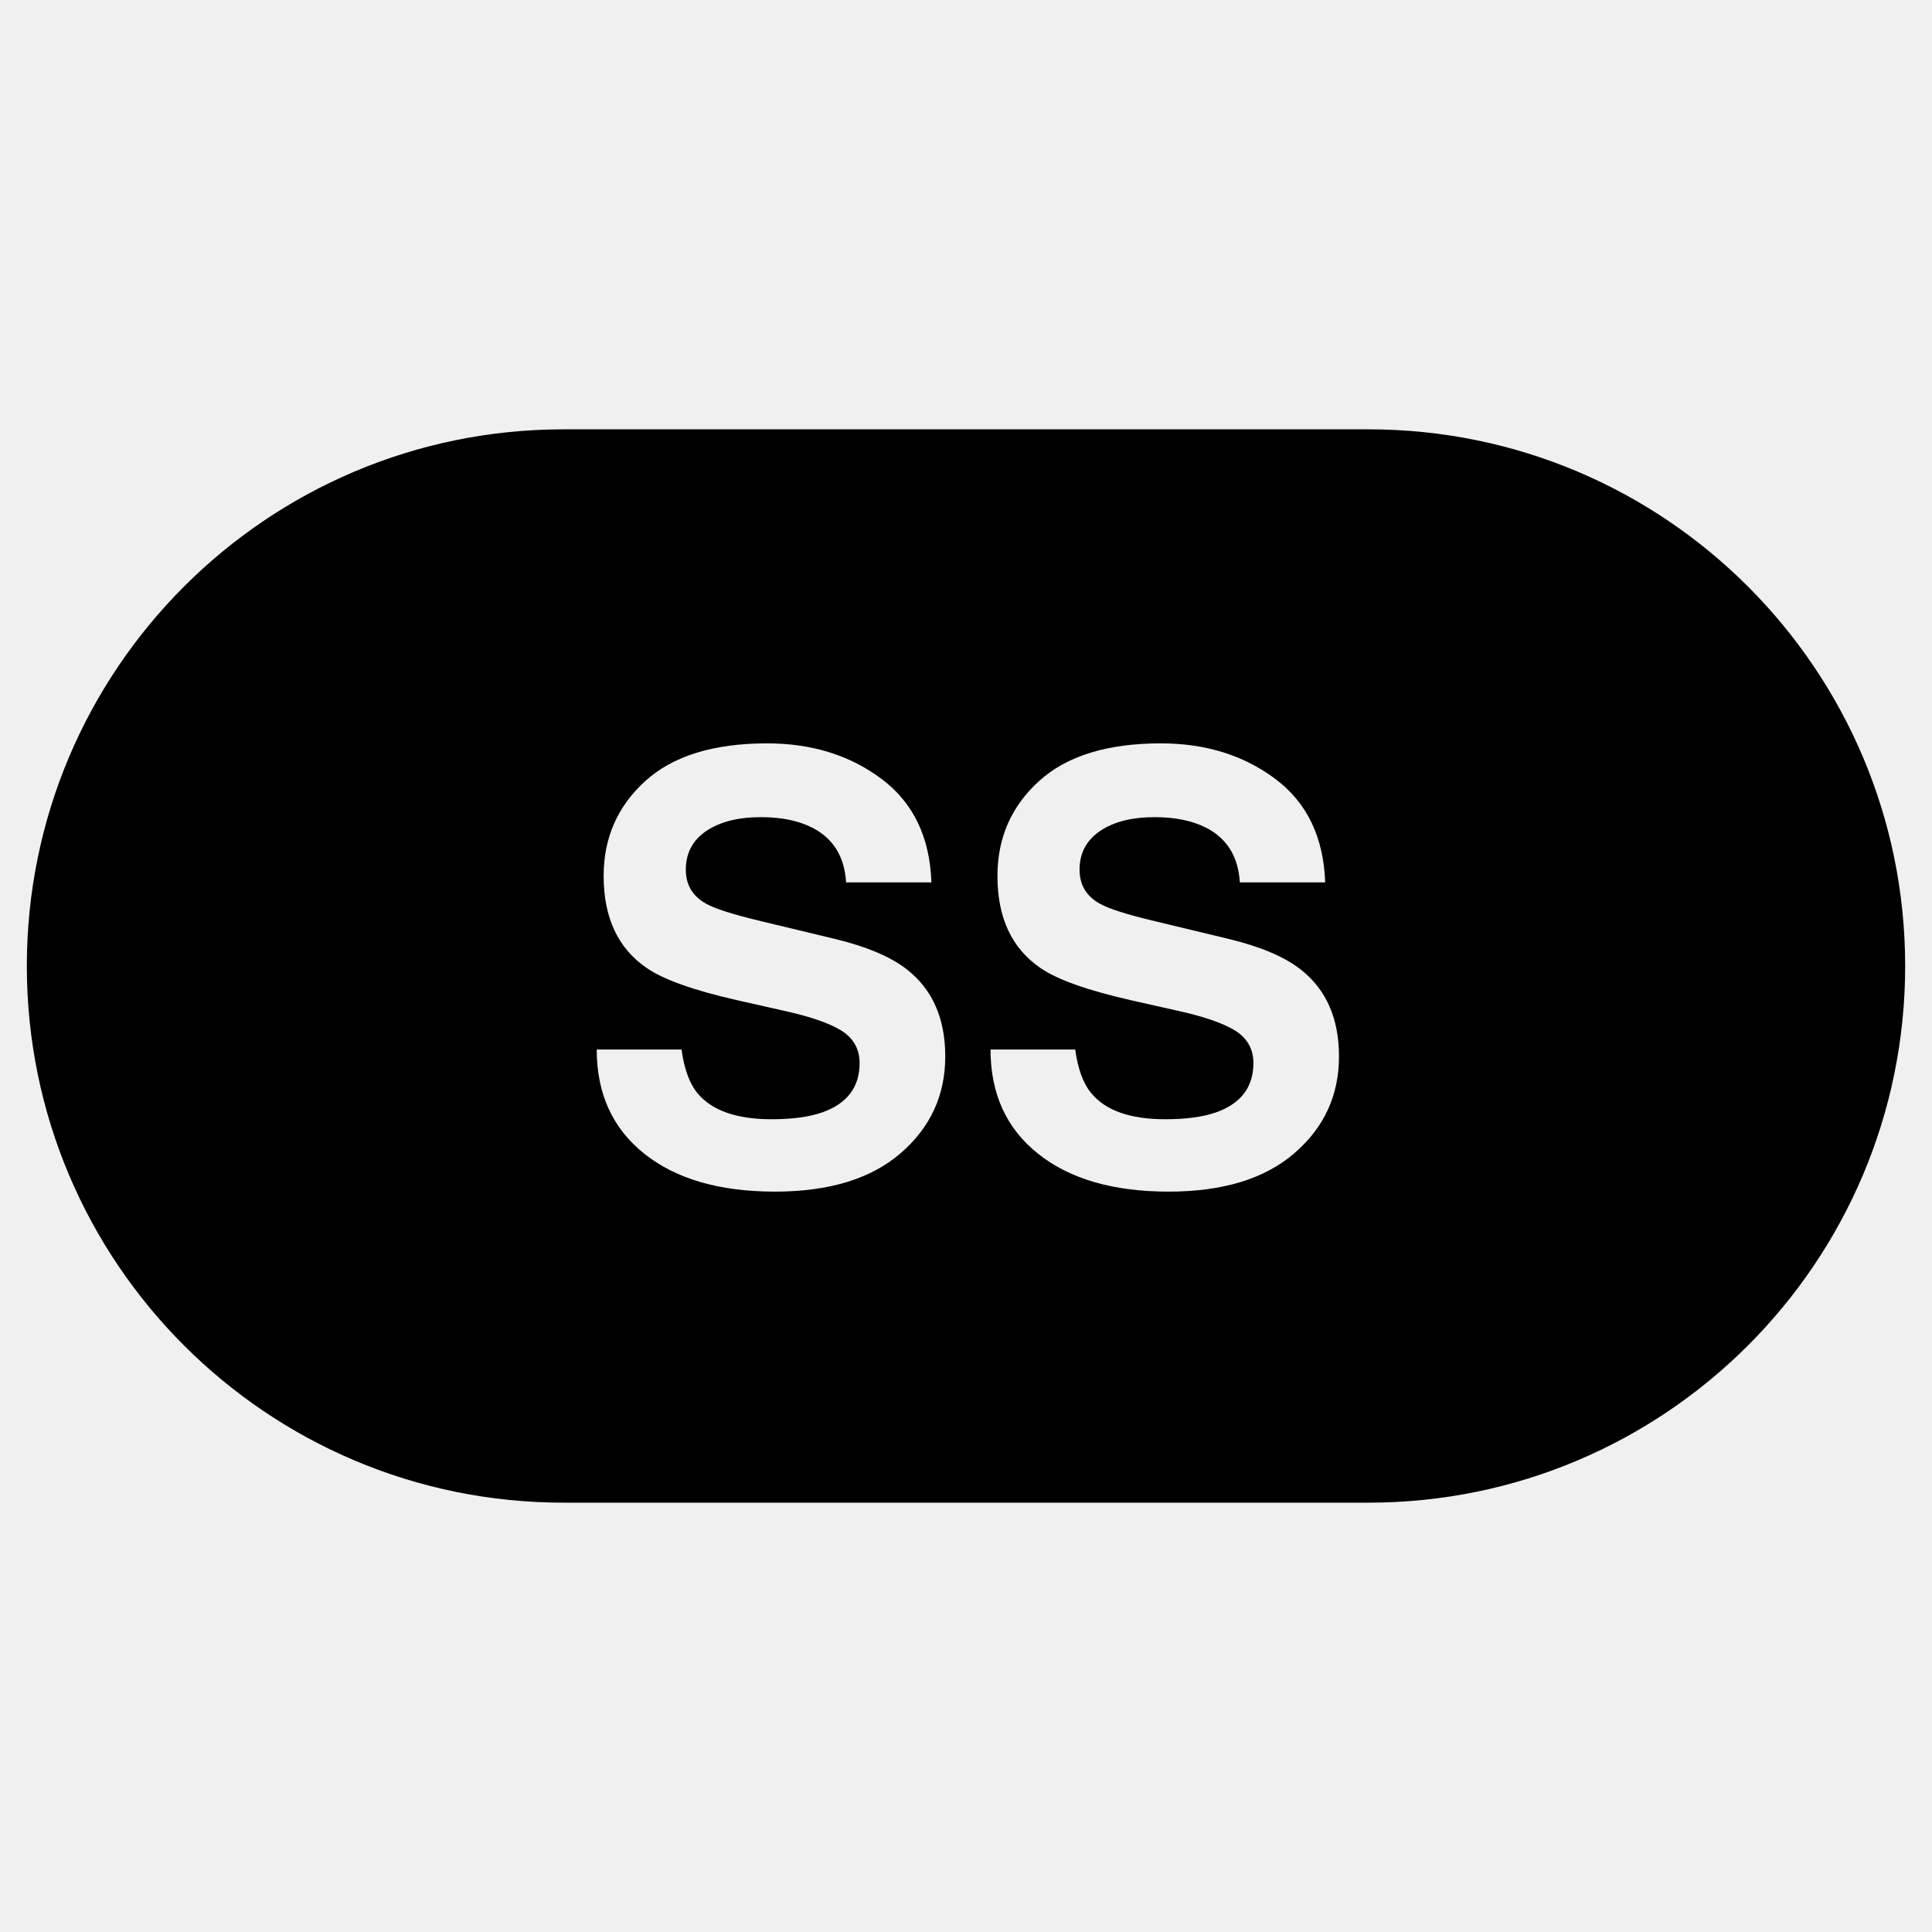
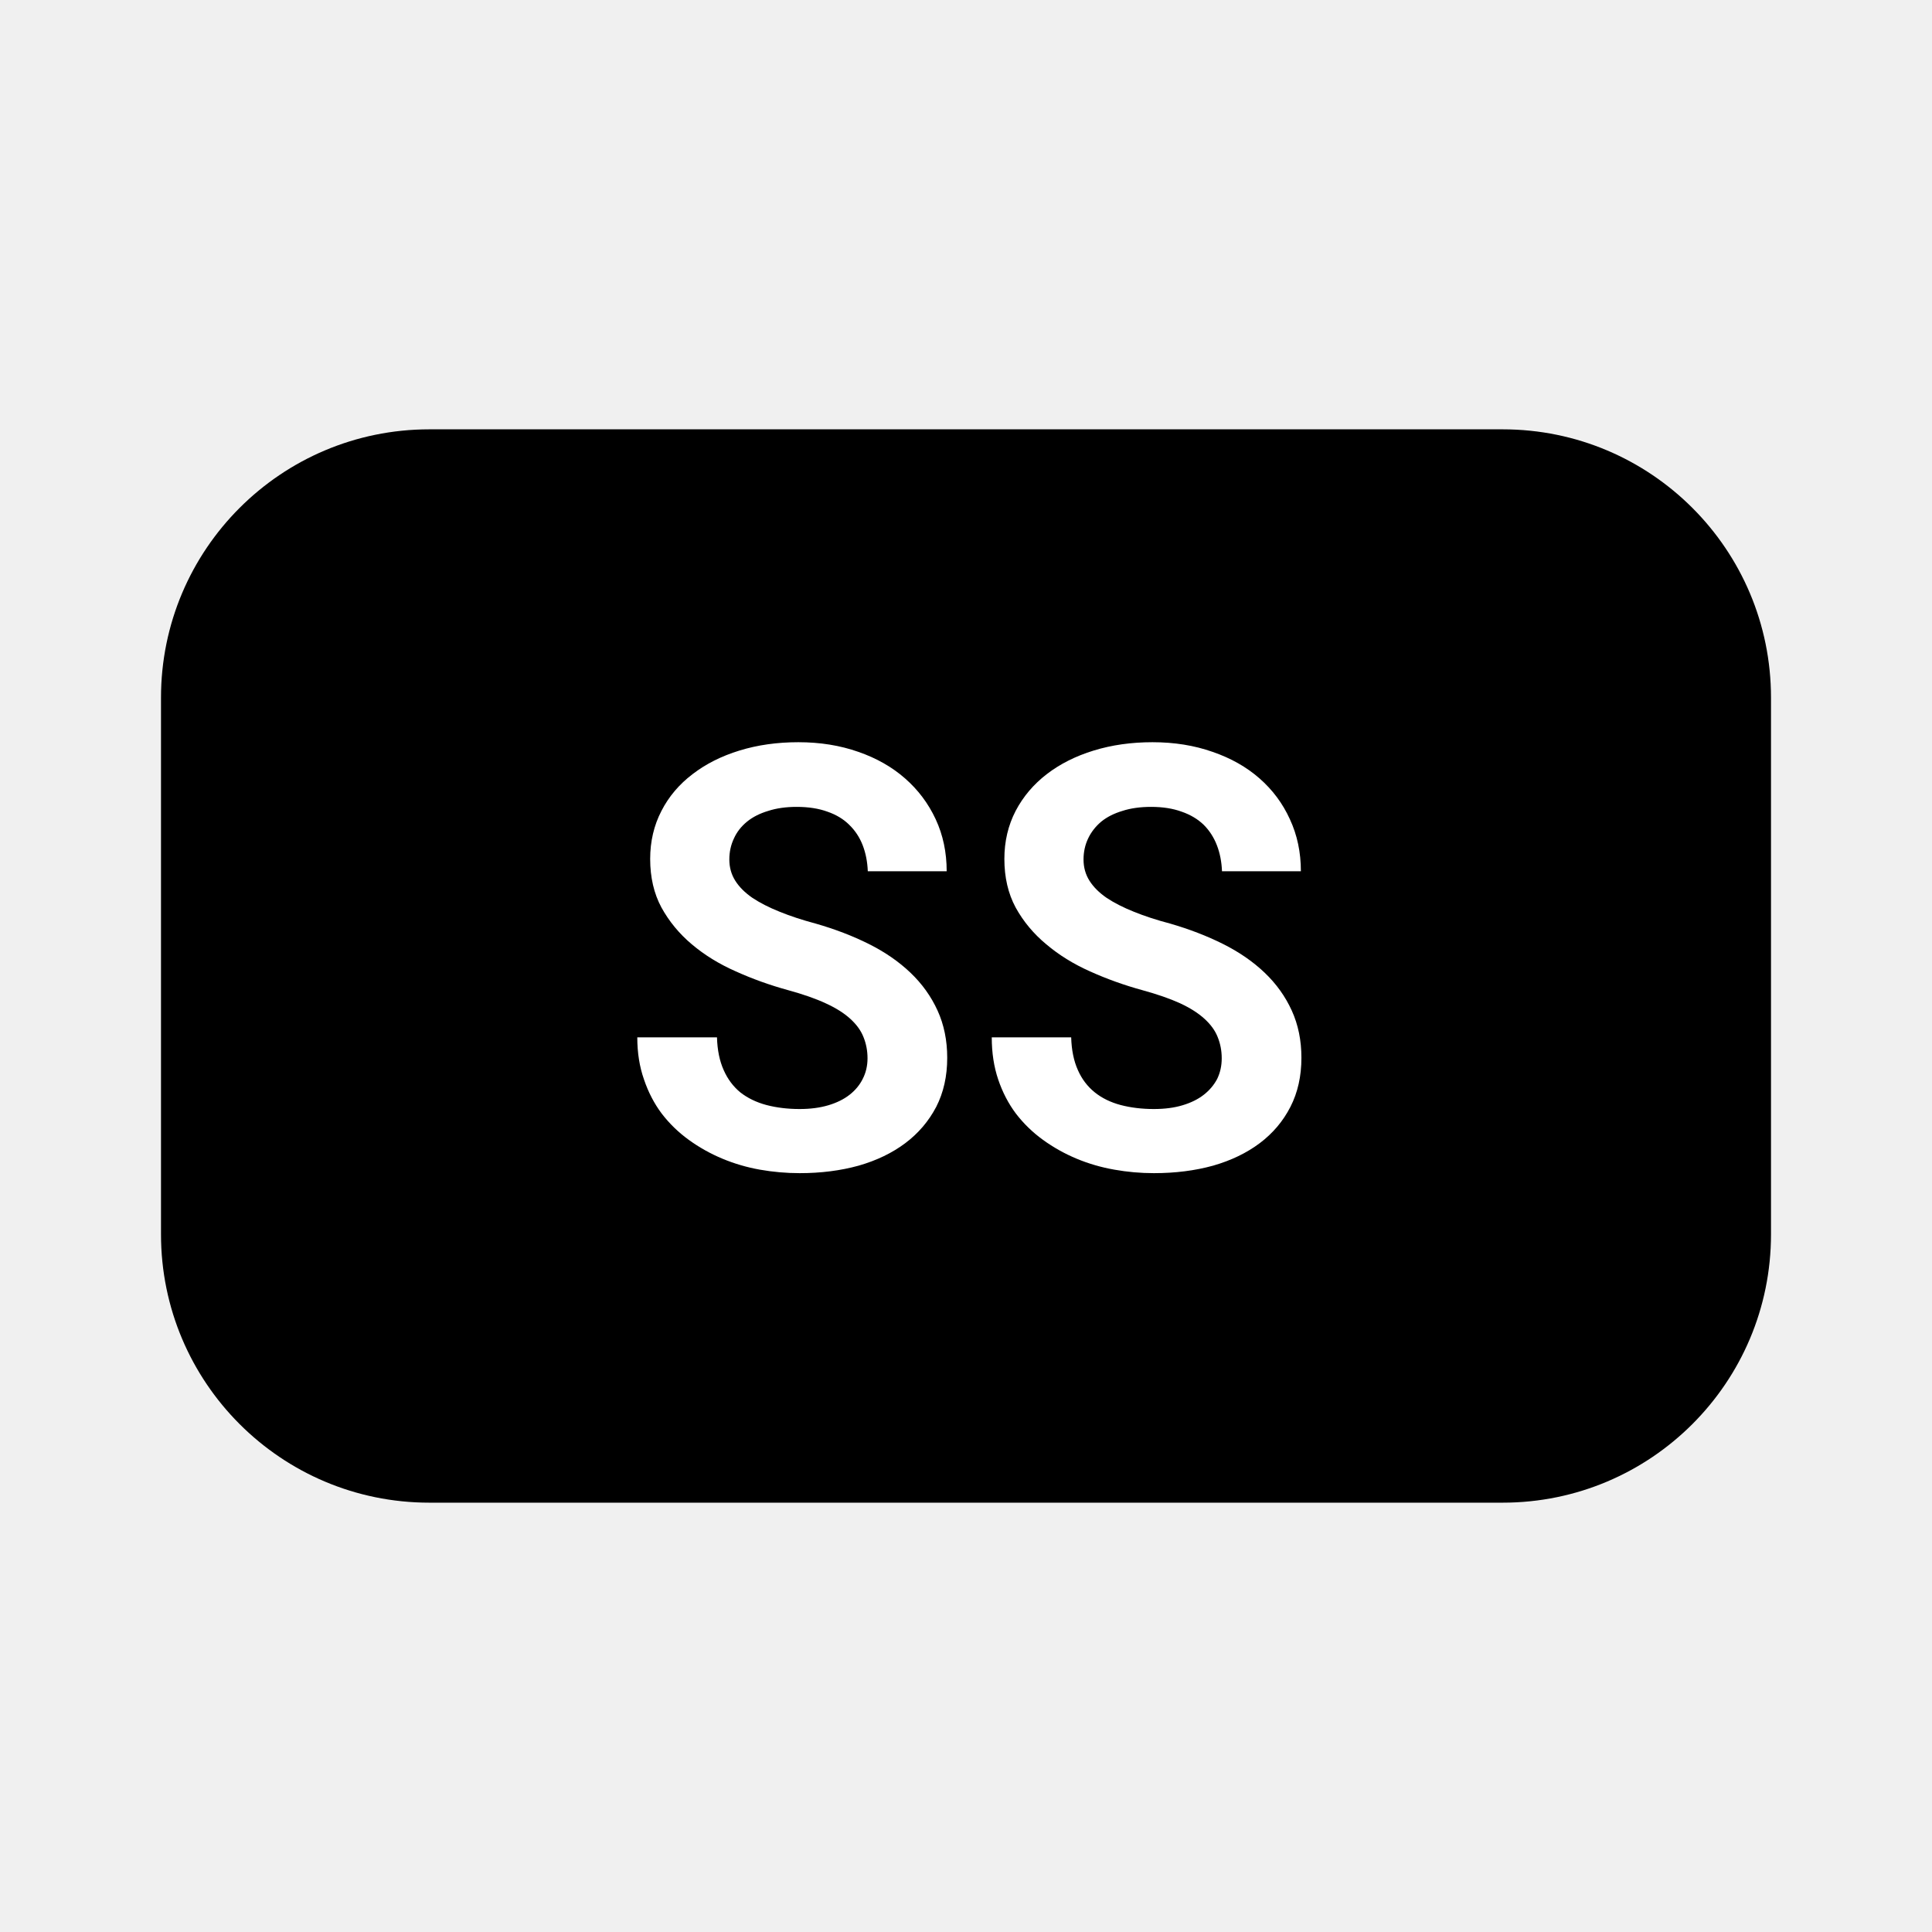
<svg xmlns="http://www.w3.org/2000/svg" width="72px" height="72px" viewBox="0 0 72 72" version="1.1">
-   <path fill="#000000" fill-opacity="1" stroke="none" d="M21 56 C9.954 56 1 47.046 1 36 1 24.955 9.954 16 21 16 L51 16 C62.045 16 71 24.955 71 36 71 47.046 62.045 56 51 56 L21 56 Z M28.879 44.408 C30.898 44.408 32.46 43.931 33.566 42.975 34.673 42.019 35.227 40.818 35.227 39.371 35.227 37.96 34.754 36.882 33.809 36.137 33.2 35.657 32.297 35.275 31.102 34.988 L28.373 34.332 C27.32 34.082 26.633 33.862 26.311 33.676 25.809 33.397 25.559 32.976 25.559 32.41 25.559 31.794 25.812 31.313 26.32 30.969 26.829 30.625 27.511 30.453 28.363 30.453 29.129 30.453 29.769 30.587 30.285 30.852 31.058 31.253 31.474 31.931 31.531 32.883 L34.711 32.883 C34.654 31.2 34.035 29.916 32.857 29.031 31.679 28.147 30.256 27.703 28.588 27.703 26.59 27.703 25.074 28.173 24.043 29.111 23.012 30.05 22.496 31.227 22.496 32.645 22.496 34.199 23.031 35.342 24.098 36.072 24.728 36.509 25.866 36.913 27.514 37.285 L29.189 37.662 C30.17 37.877 30.889 38.123 31.348 38.402 31.806 38.689 32.035 39.095 32.035 39.617 32.035 40.512 31.574 41.124 30.65 41.453 30.163 41.625 29.53 41.711 28.75 41.711 27.447 41.711 26.525 41.386 25.988 40.734 25.695 40.376 25.499 39.837 25.398 39.113 L22.238 39.113 C22.238 40.76 22.83 42.055 24.012 42.996 25.193 43.938 26.816 44.408 28.879 44.408 Z M43.551 44.408 C45.57 44.408 47.134 43.931 48.24 42.975 49.347 42.019 49.9 40.818 49.9 39.371 49.9 37.96 49.428 36.882 48.482 36.137 47.874 35.657 46.971 35.275 45.775 34.988 L43.047 34.332 C41.994 34.082 41.307 33.862 40.984 33.676 40.483 33.397 40.232 32.976 40.232 32.41 40.232 31.794 40.488 31.313 40.996 30.969 41.504 30.625 42.183 30.453 43.035 30.453 43.801 30.453 44.443 30.587 44.959 30.852 45.732 31.253 46.148 31.931 46.205 32.883 L49.385 32.883 C49.327 31.2 48.709 29.916 47.531 29.031 46.353 28.147 44.93 27.703 43.262 27.703 41.264 27.703 39.75 28.173 38.719 29.111 37.687 30.05 37.172 31.227 37.172 32.645 37.172 34.199 37.704 35.342 38.771 36.072 39.401 36.509 40.54 36.913 42.188 37.285 L43.863 37.662 C44.844 37.877 45.565 38.123 46.023 38.402 46.482 38.689 46.711 39.095 46.711 39.617 46.711 40.512 46.248 41.124 45.324 41.453 44.837 41.625 44.202 41.711 43.422 41.711 42.118 41.711 41.199 41.386 40.662 40.734 40.368 40.376 40.17 39.837 40.07 39.113 L36.914 39.113 C36.914 40.76 37.504 42.055 38.686 42.996 39.867 43.938 41.488 44.408 43.551 44.408 Z" />
+   <rect x="6" y="16" width="60" height="40" fill="#000" rx="10" />
+   <path fill="#fff" d="M32.33 39.44L32.33 39.44Q32.33 39.02 32.18 38.65Q32.04 38.29 31.69 37.97Q31.34 37.65 30.77 37.39Q30.21 37.13 29.37 36.90L29.37 36.90Q28.35 36.62 27.42 36.20Q26.49 35.79 25.78 35.19Q25.08 34.60 24.65 33.82Q24.23 33.04 24.23 32.01L24.23 32.01Q24.23 31.03 24.65 30.22Q25.06 29.42 25.81 28.85Q26.55 28.28 27.56 27.97Q28.57 27.66 29.75 27.66L29.75 27.66Q30.97 27.66 31.99 28.02Q33.00 28.37 33.73 29.01Q34.46 29.65 34.87 30.53Q35.28 31.41 35.28 32.47L35.28 32.47L32.34 32.47Q32.32 31.94 32.15 31.50Q31.98 31.06 31.65 30.74Q31.33 30.42 30.84 30.25Q30.35 30.07 29.69 30.07L29.69 30.07Q29.09 30.07 28.63 30.22Q28.16 30.36 27.84 30.62Q27.51 30.89 27.35 31.25Q27.18 31.61 27.18 32.03L27.18 32.03Q27.18 32.47 27.40 32.82Q27.62 33.17 28.04 33.46Q28.46 33.74 29.06 33.98Q29.65 34.22 30.40 34.42L30.40 34.42Q31.48 34.73 32.38 35.18Q33.28 35.63 33.93 36.25Q34.58 36.87 34.94 37.66Q35.30 38.45 35.30 39.42L35.30 39.42Q35.30 40.45 34.89 41.25Q34.47 42.05 33.74 42.60Q33.01 43.15 32.00 43.44Q30.99 43.72 29.80 43.72L29.80 43.72Q29.06 43.72 28.32 43.59Q27.59 43.46 26.92 43.18Q26.25 42.90 25.67 42.48Q25.09 42.06 24.66 41.50Q24.24 40.94 24.00 40.23Q23.75 39.52 23.75 38.66L23.75 38.66L26.72 38.66Q26.74 39.37 26.97 39.88Q27.19 40.38 27.59 40.71Q28.00 41.03 28.56 41.18Q29.13 41.33 29.80 41.33L29.80 41.33Q30.40 41.33 30.87 41.19Q31.34 41.05 31.66 40.80Q31.98 40.55 32.15 40.21Q32.33 39.86 32.33 39.44ZM45.53 39.44L45.53 39.44Q45.53 39.02 45.38 38.65Q45.24 38.29 44.89 37.97Q44.54 37.65 43.98 37.39Q43.41 37.13 42.57 36.90L42.57 36.90Q41.55 36.62 40.62 36.20Q39.70 35.79 38.99 35.19Q38.28 34.60 37.85 33.82Q37.43 33.04 37.43 32.01L37.43 32.01Q37.43 31.03 37.85 30.22Q38.27 29.42 39.01 28.85Q39.75 28.28 40.76 27.97Q41.77 27.66 42.95 27.66L42.95 27.66Q44.17 27.66 45.19 28.02Q46.21 28.37 46.94 29.01Q47.67 29.65 48.07 30.53Q48.48 31.41 48.48 32.47L48.48 32.47L45.54 32.47Q45.52 31.94 45.35 31.50Q45.18 31.06 44.86 30.74Q44.53 30.42 44.04 30.25Q43.55 30.07 42.90 30.07L42.90 30.07Q42.29 30.07 41.83 30.22Q41.36 30.36 41.04 30.62Q40.72 30.89 40.55 31.25Q40.38 31.61 40.38 32.03L40.38 32.03Q40.38 32.47 40.60 32.82Q40.82 33.17 41.24 33.46Q41.66 33.74 42.26 33.98Q42.85 34.22 43.61 34.42L43.61 34.42Q44.68 34.73 45.58 35.18Q46.48 35.63 47.13 36.25Q47.78 36.87 48.14 37.66Q48.50 38.45 48.50 39.42L48.50 39.42Q48.50 40.45 48.09 41.25Q47.68 42.05 46.95 42.60Q46.22 43.15 45.21 43.44Q44.20 43.72 43.00 43.72L43.00 43.72Q42.26 43.72 41.53 43.59Q40.79 43.46 40.12 43.18Q39.45 42.90 38.87 42.48Q38.29 42.06 37.86 41.50Q37.44 40.94 37.20 40.23Q36.96 39.52 36.96 38.66L36.96 38.66L39.92 38.66Q39.94 39.37 40.17 39.88Q40.39 40.38 40.80 40.71Q41.20 41.03 41.76 41.18Q42.33 41.33 43.00 41.33L43.00 41.33Q43.61 41.33 44.07 41.19Q44.54 41.05 44.86 40.80Q45.18 40.55 45.36 40.21Q45.53 39.86 45.53 39.44Z" />
</svg>
